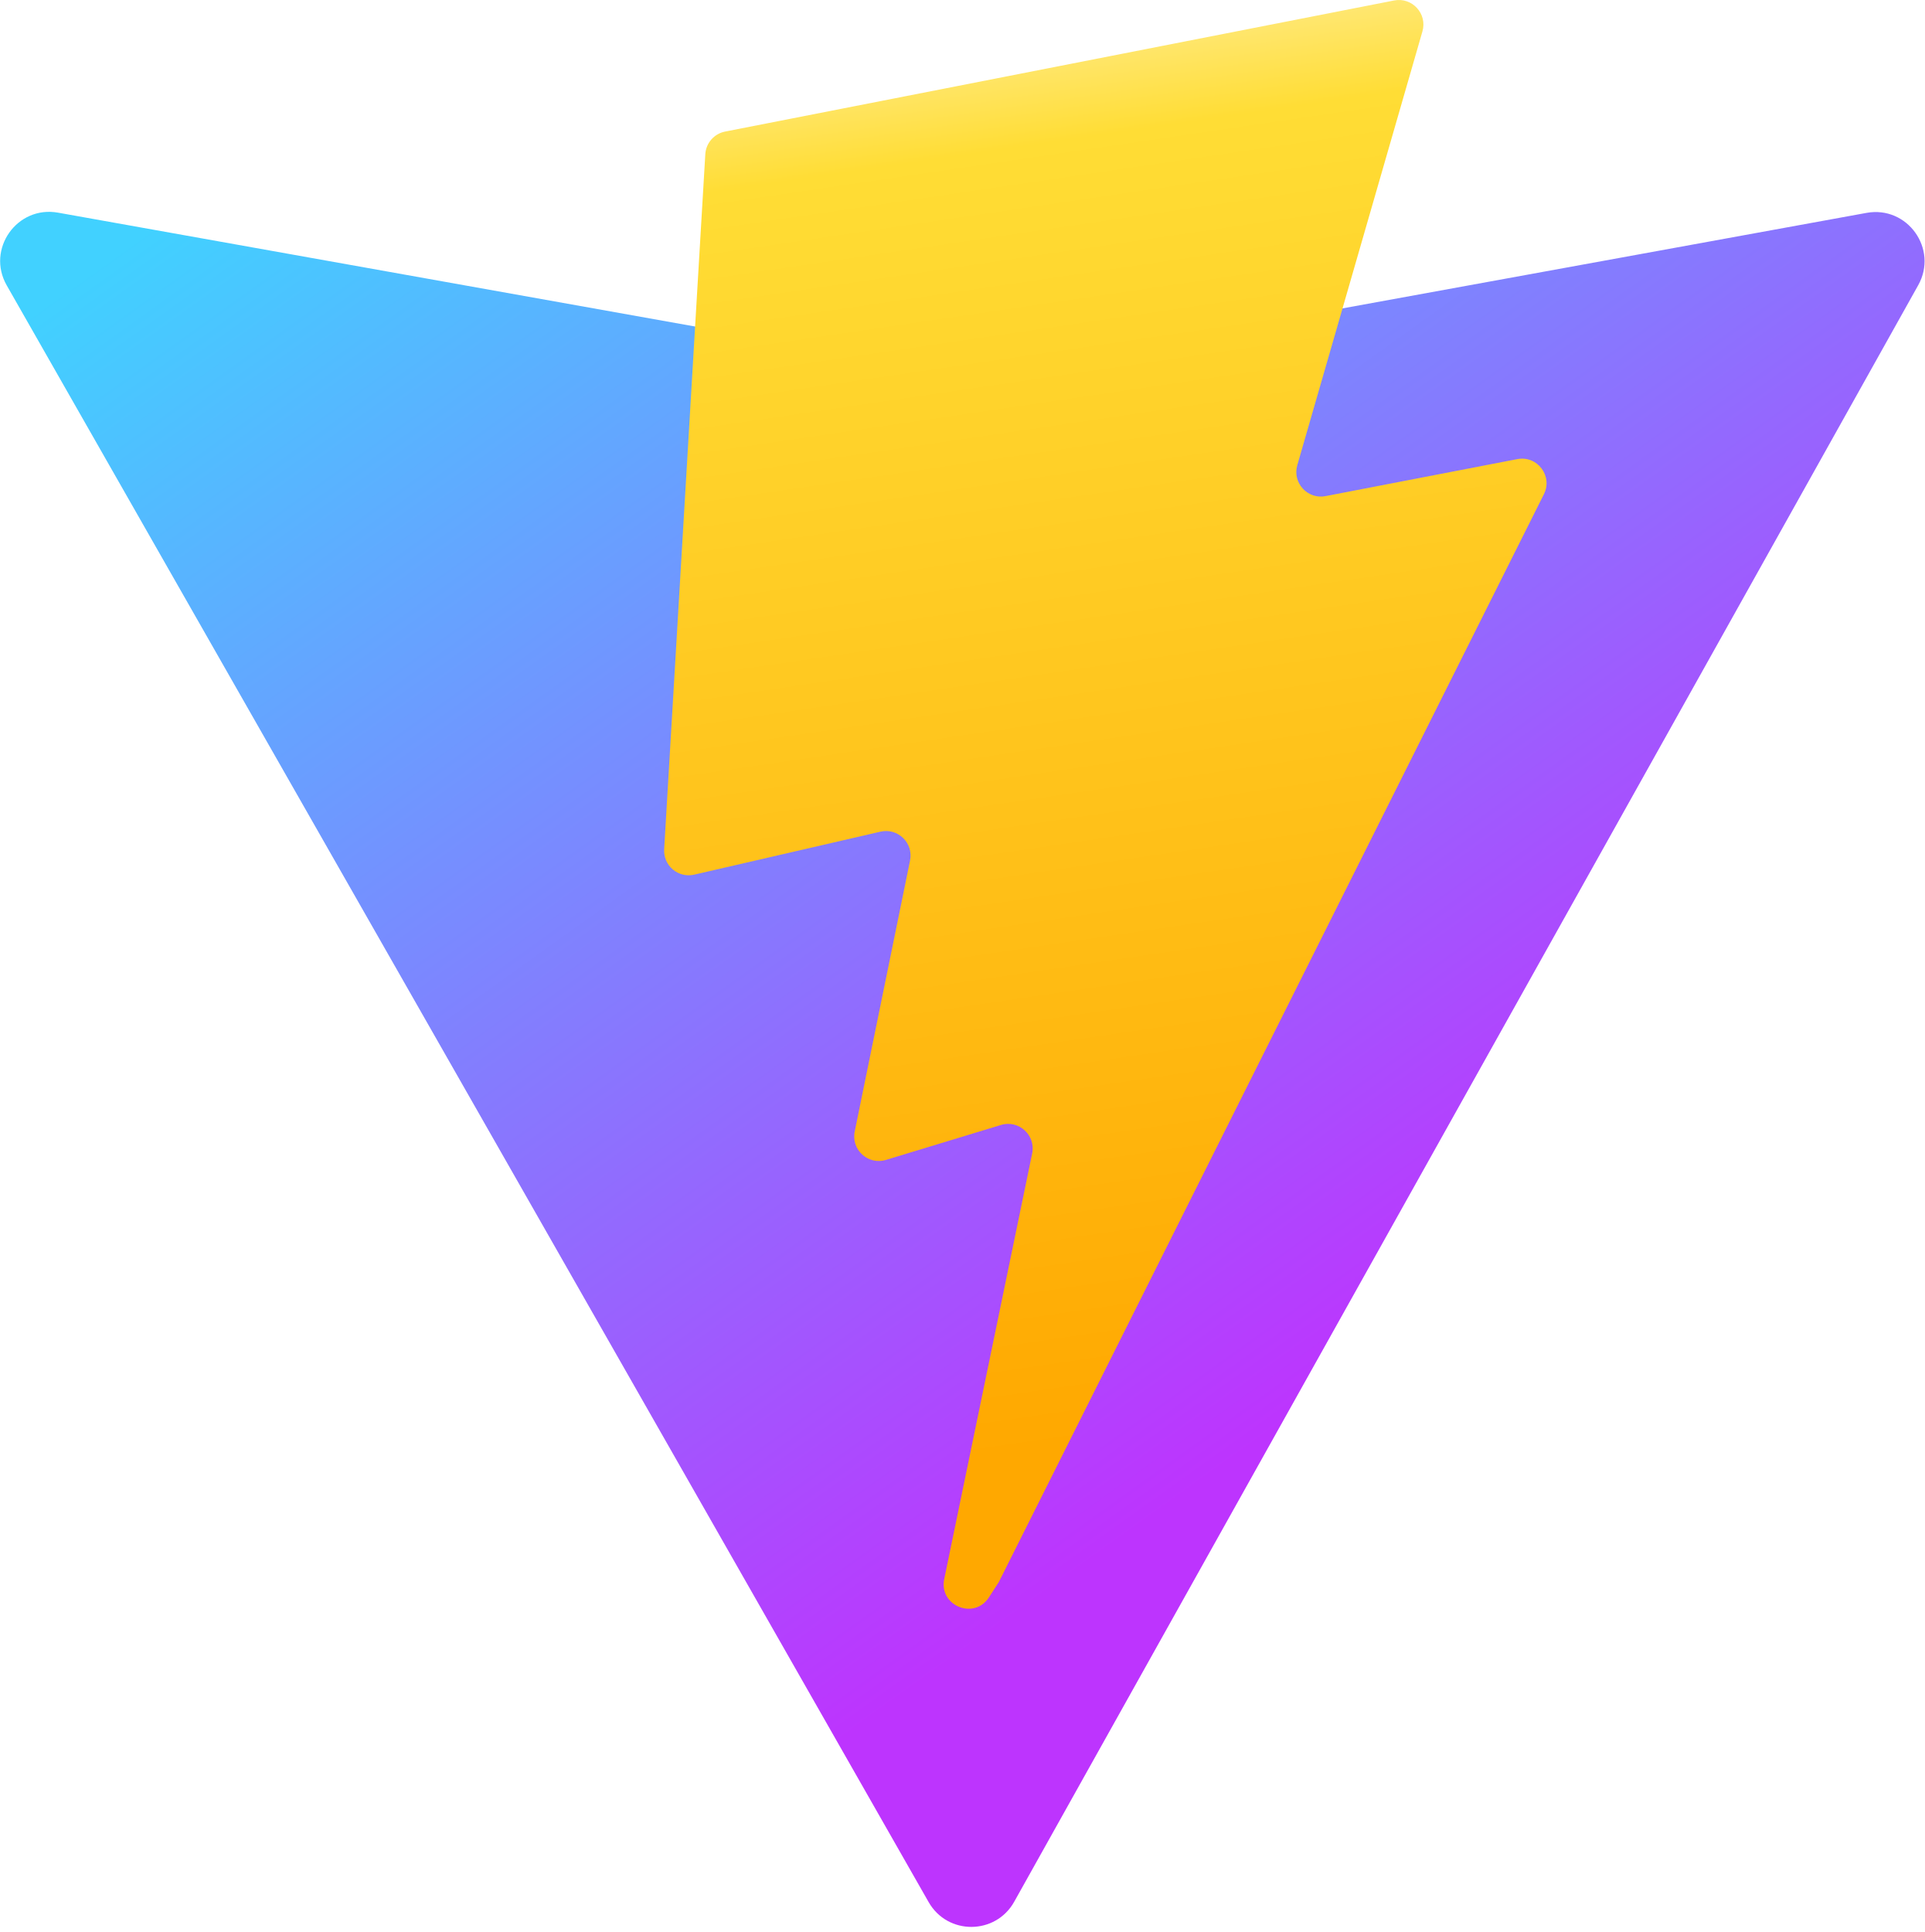
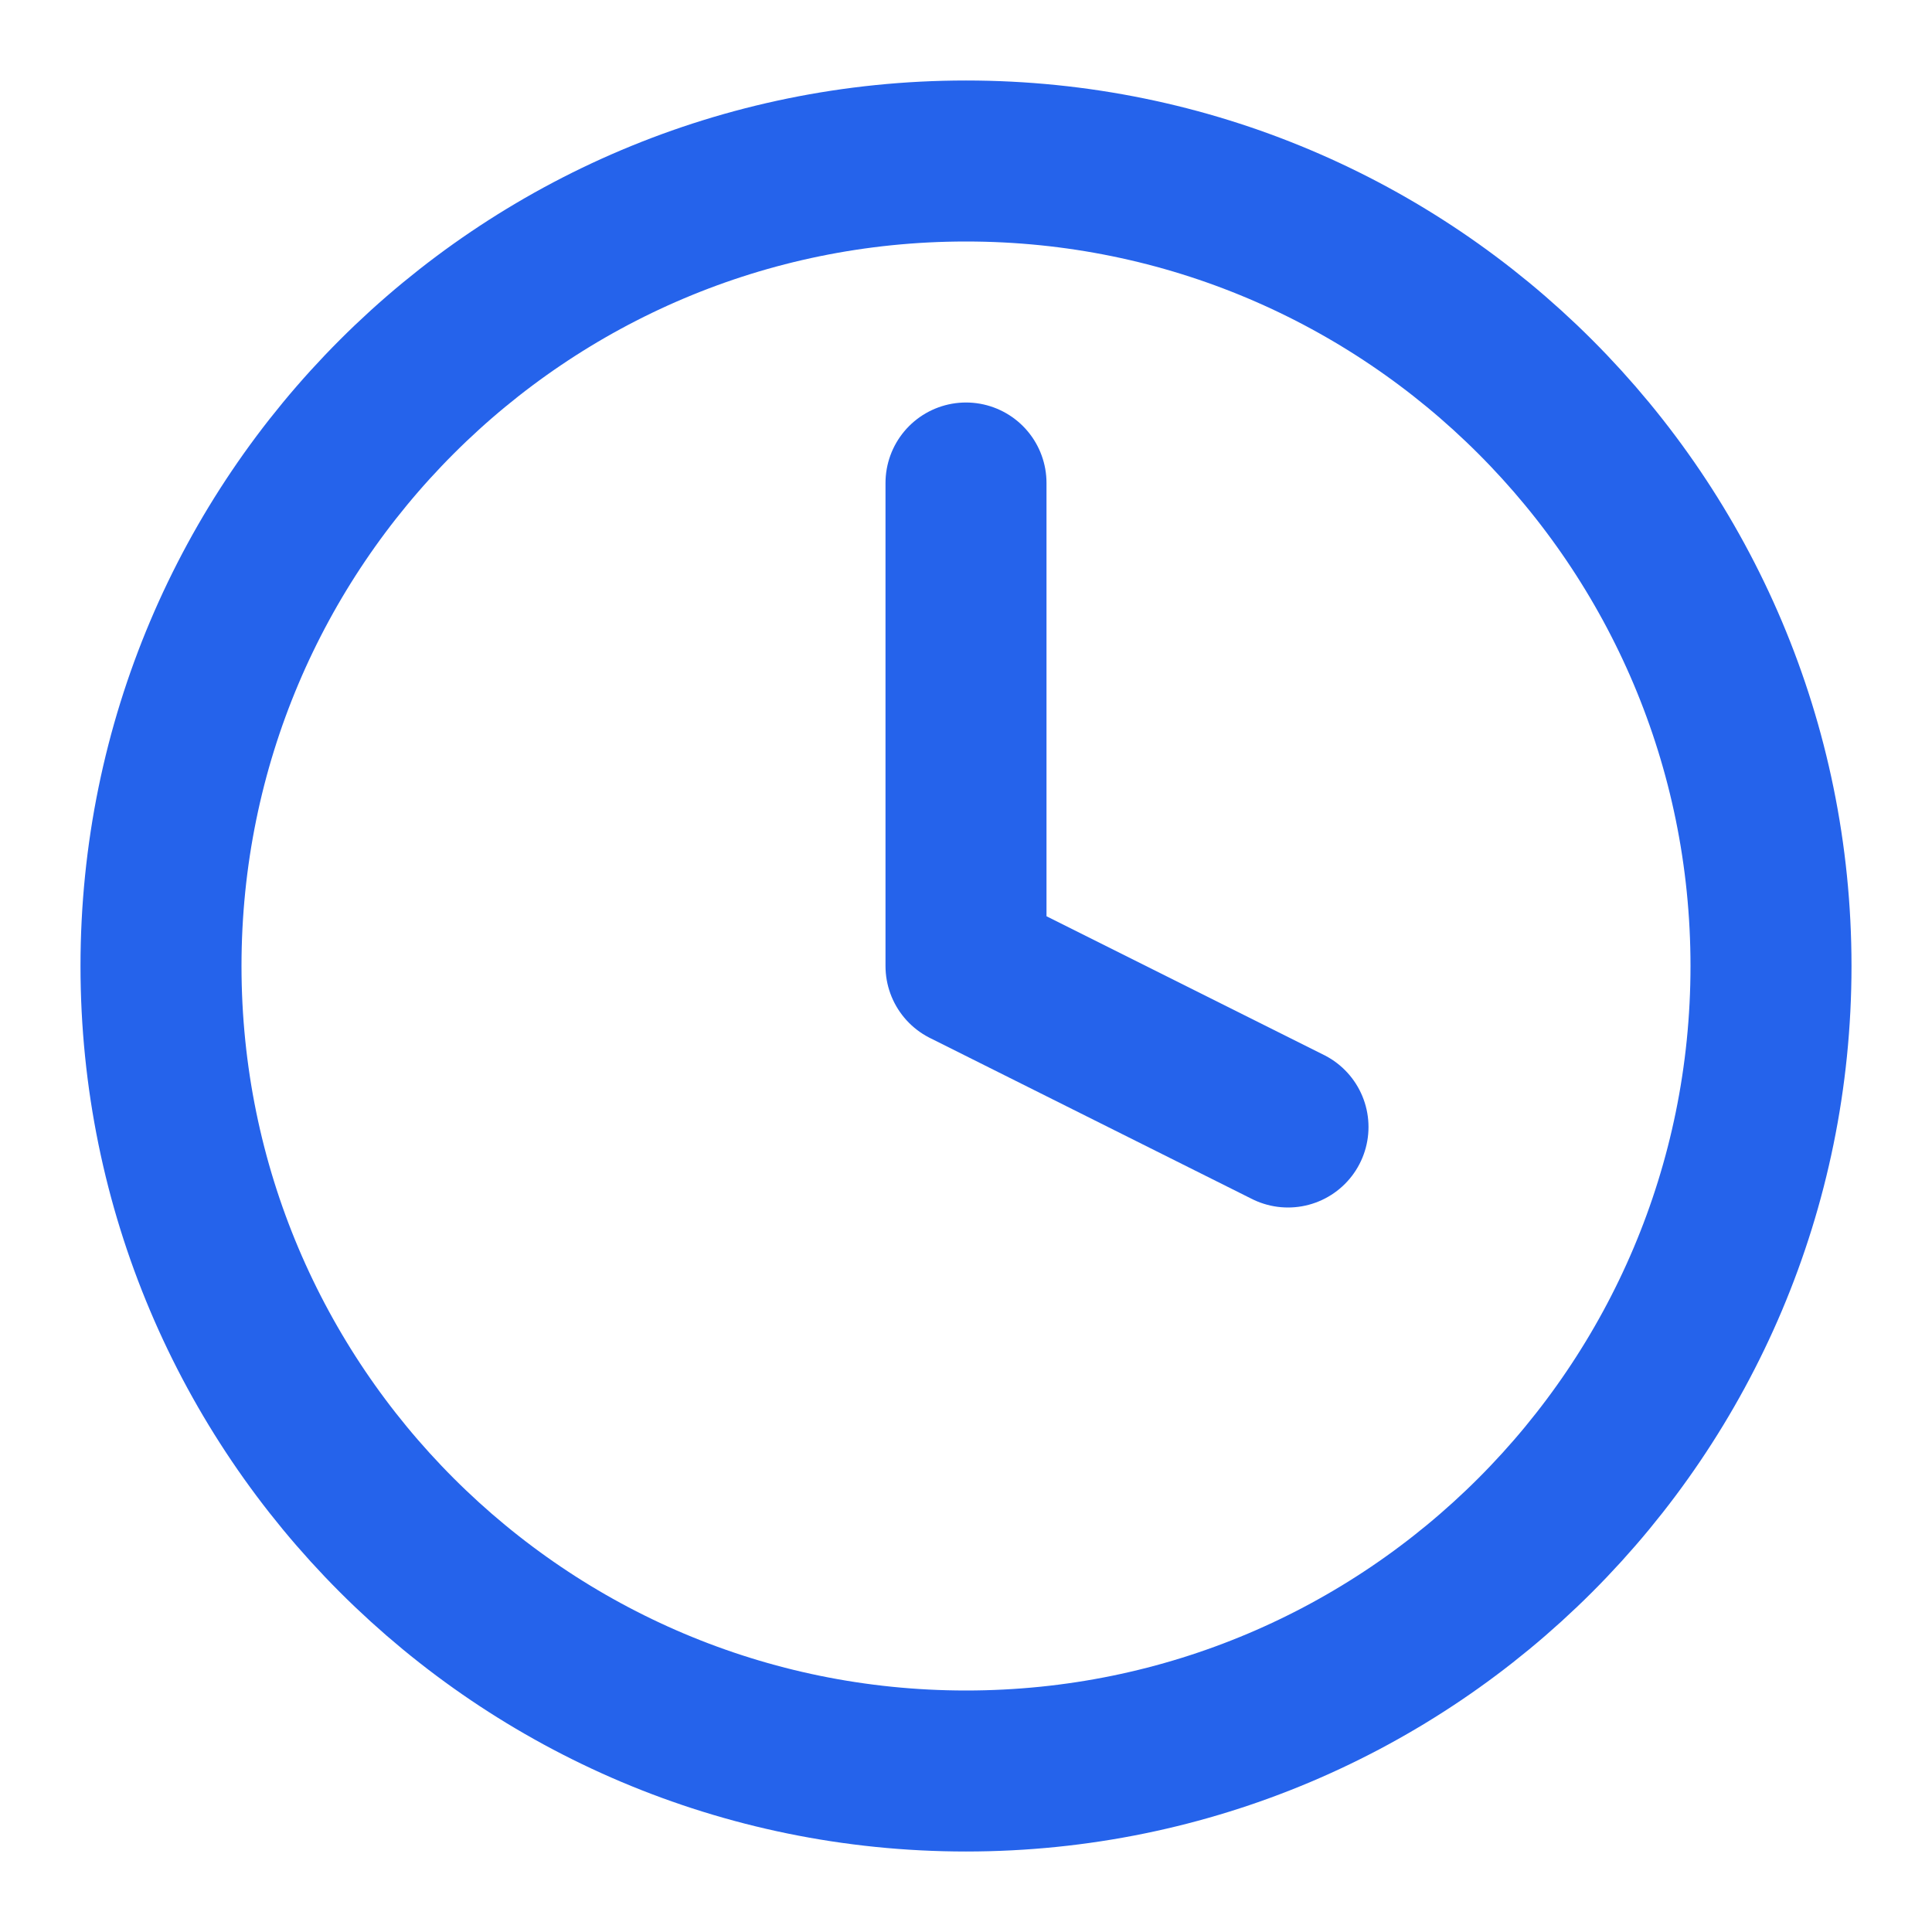
- <svg xmlns="http://www.w3.org/2000/svg" aria-hidden="true" role="img" class="iconify iconify--logos" width="31.88" height="32" preserveAspectRatio="xMidYMid meet" viewBox="0 0 256 257">
-   <defs>
-     <linearGradient id="IconifyId1813088fe1fbc01fb466" x1="-.828%" x2="57.636%" y1="7.652%" y2="78.411%">
-       <stop offset="0%" stop-color="#41D1FF" />
-       <stop offset="100%" stop-color="#BD34FE" />
-     </linearGradient>
-     <linearGradient id="IconifyId1813088fe1fbc01fb467" x1="43.376%" x2="50.316%" y1="2.242%" y2="89.03%">
-       <stop offset="0%" stop-color="#FFEA83" />
-       <stop offset="8.333%" stop-color="#FFDD35" />
-       <stop offset="100%" stop-color="#FFA800" />
-     </linearGradient>
-   </defs>
-   <path fill="url(#IconifyId1813088fe1fbc01fb466)" d="M255.153 37.938L134.897 252.976c-2.483 4.44-8.862 4.466-11.382.048L.875 37.958c-2.746-4.814 1.371-10.646 6.827-9.67l120.385 21.517a6.537 6.537 0 0 0 2.322-.004l117.867-21.483c5.438-.991 9.574 4.796 6.877 9.62Z" />
-   <path fill="url(#IconifyId1813088fe1fbc01fb467)" d="M185.432.063L96.44 17.501a3.268 3.268 0 0 0-2.634 3.014l-5.474 92.456a3.268 3.268 0 0 0 3.997 3.378l24.777-5.718c2.318-.535 4.413 1.507 3.936 3.838l-7.361 36.047c-.495 2.426 1.782 4.5 4.151 3.78l15.304-4.649c2.372-.72 4.652 1.36 4.15 3.788l-11.698 56.621c-.732 3.542 3.979 5.473 5.943 2.437l1.313-2.028l72.516-144.72c1.215-2.423-.88-5.186-3.54-4.672l-25.505 4.922c-2.396.462-4.435-1.77-3.759-4.114l16.646-57.705c.677-2.35-1.37-4.583-3.769-4.113Z" />
+ <svg xmlns="http://www.w3.org/2000/svg" width="24" height="24" viewBox="0 0 24 24" fill="none" stroke="#2563eb" stroke-width="2" stroke-linecap="round" stroke-linejoin="round">
+   <circle cx="12" cy="12" r="10" />
+   <polyline points="12,6 12,12 16,14" />
</svg>
